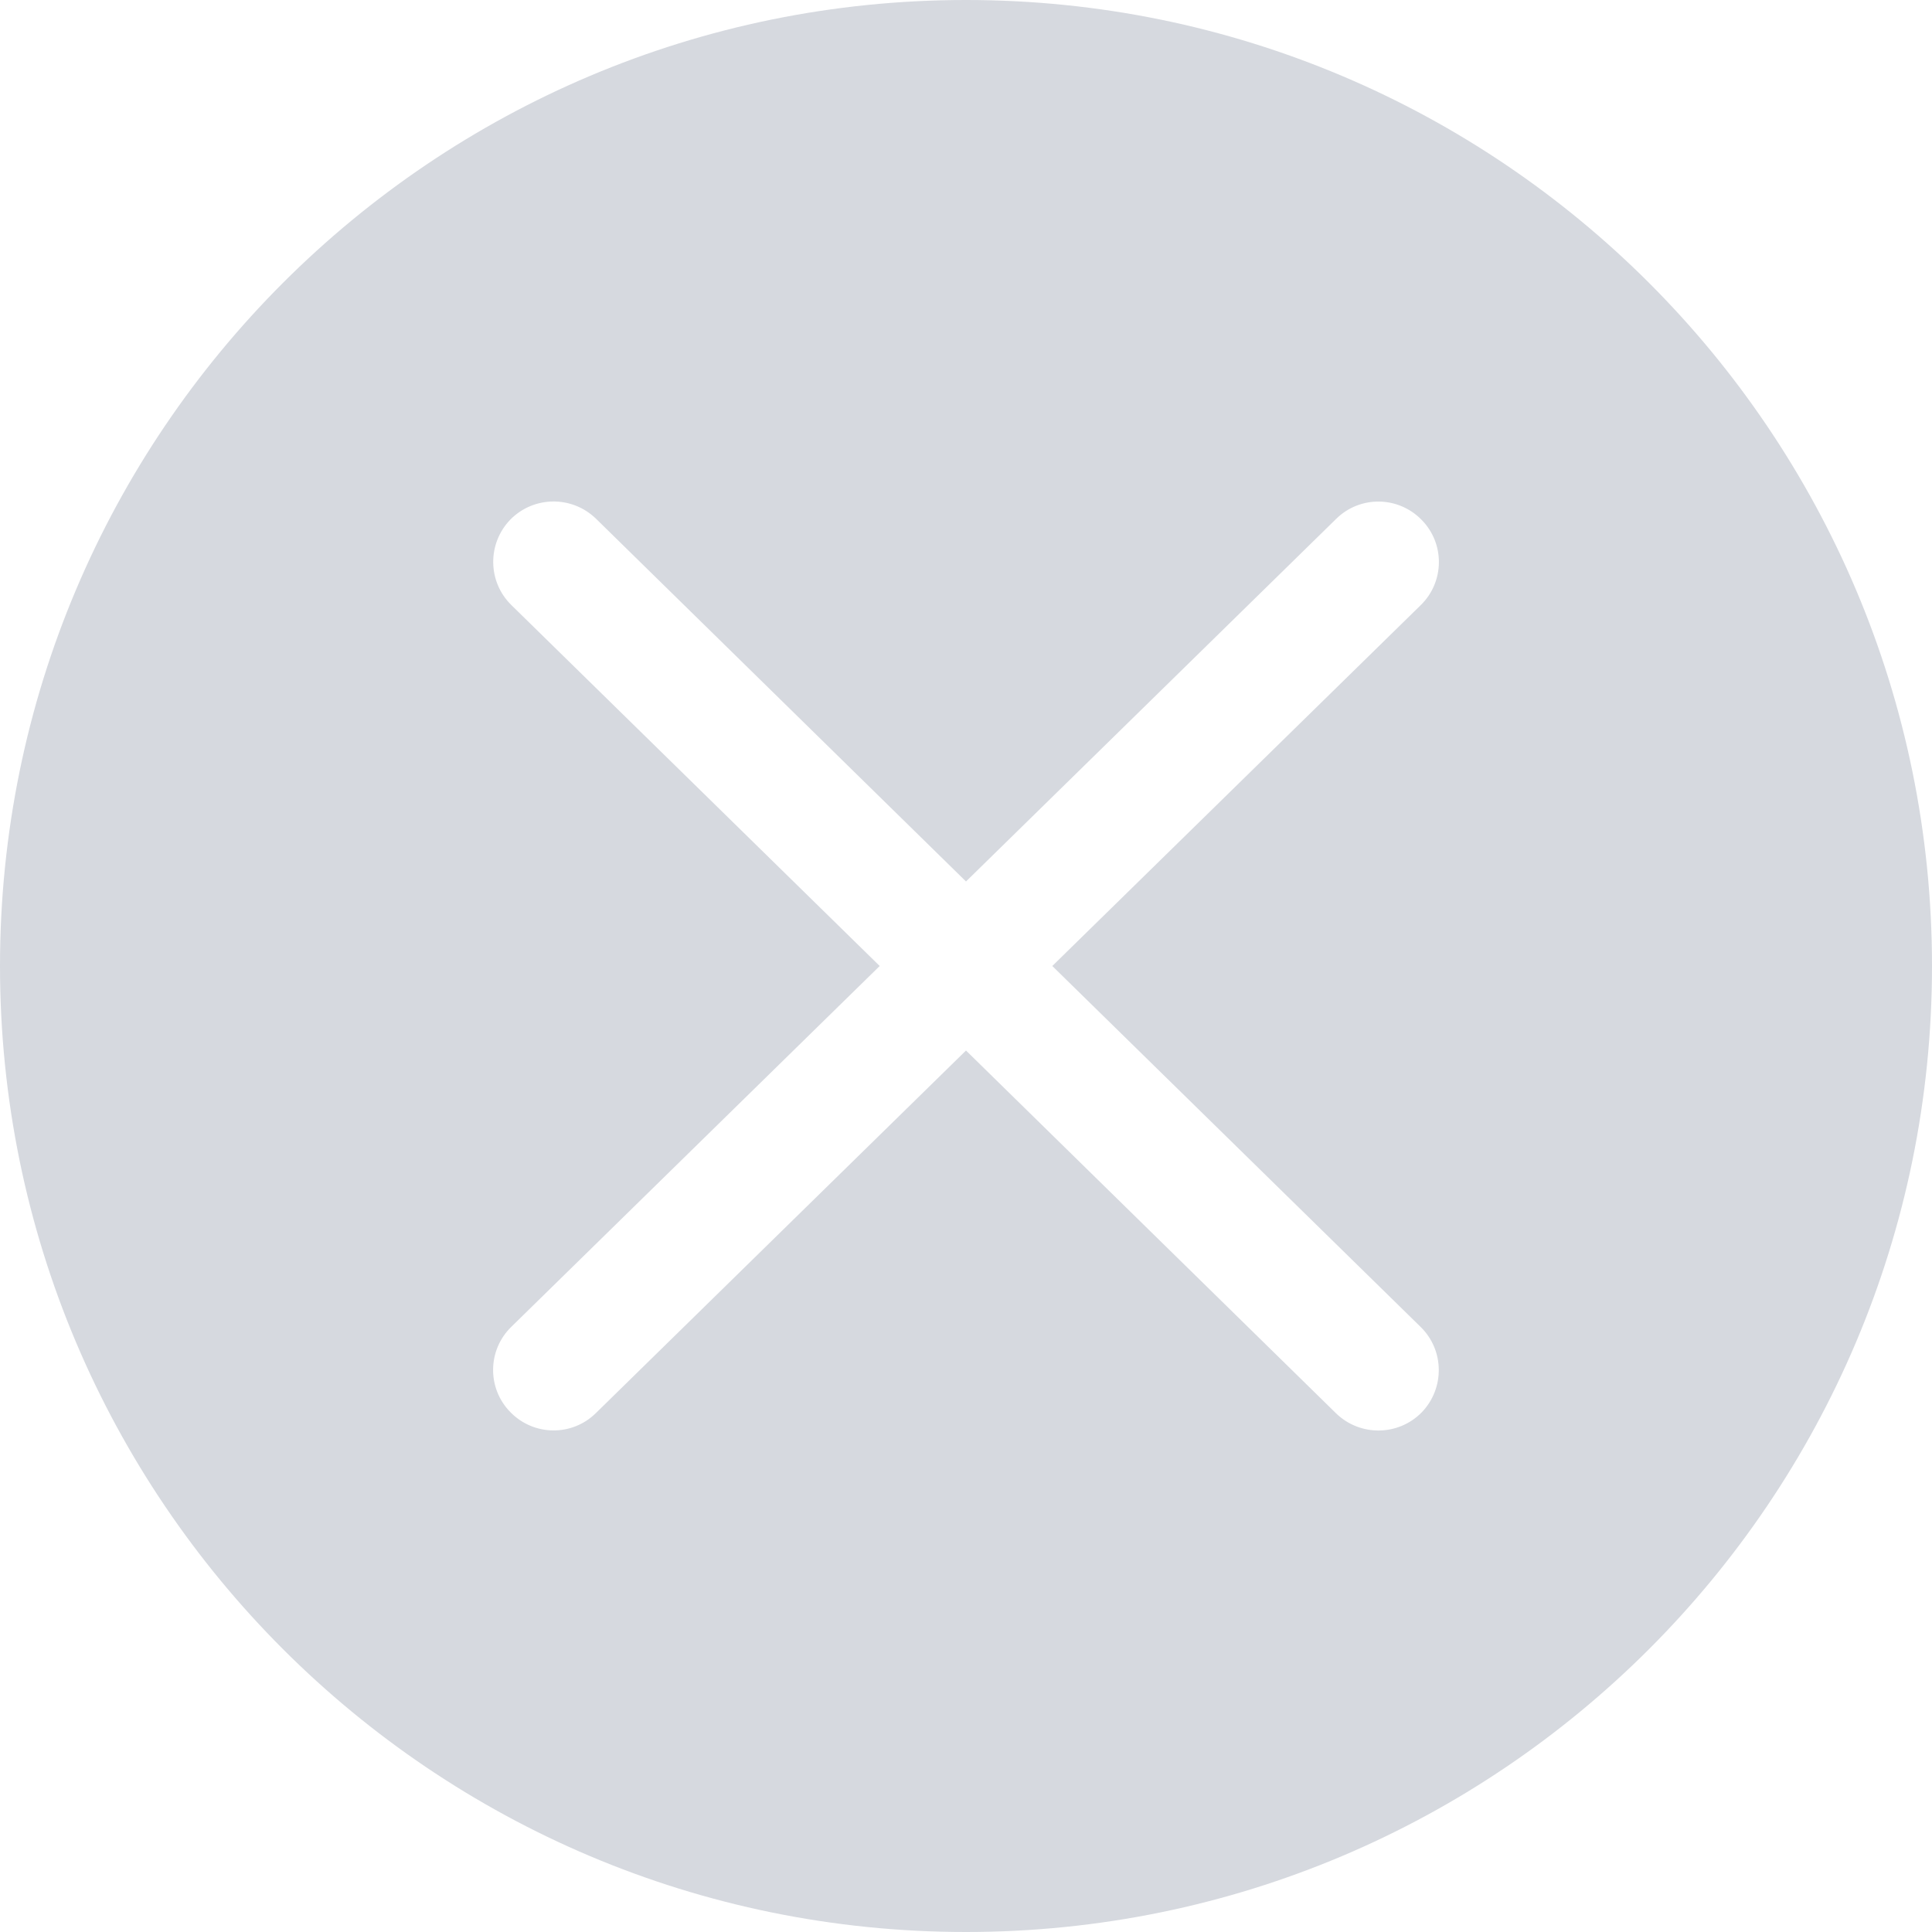
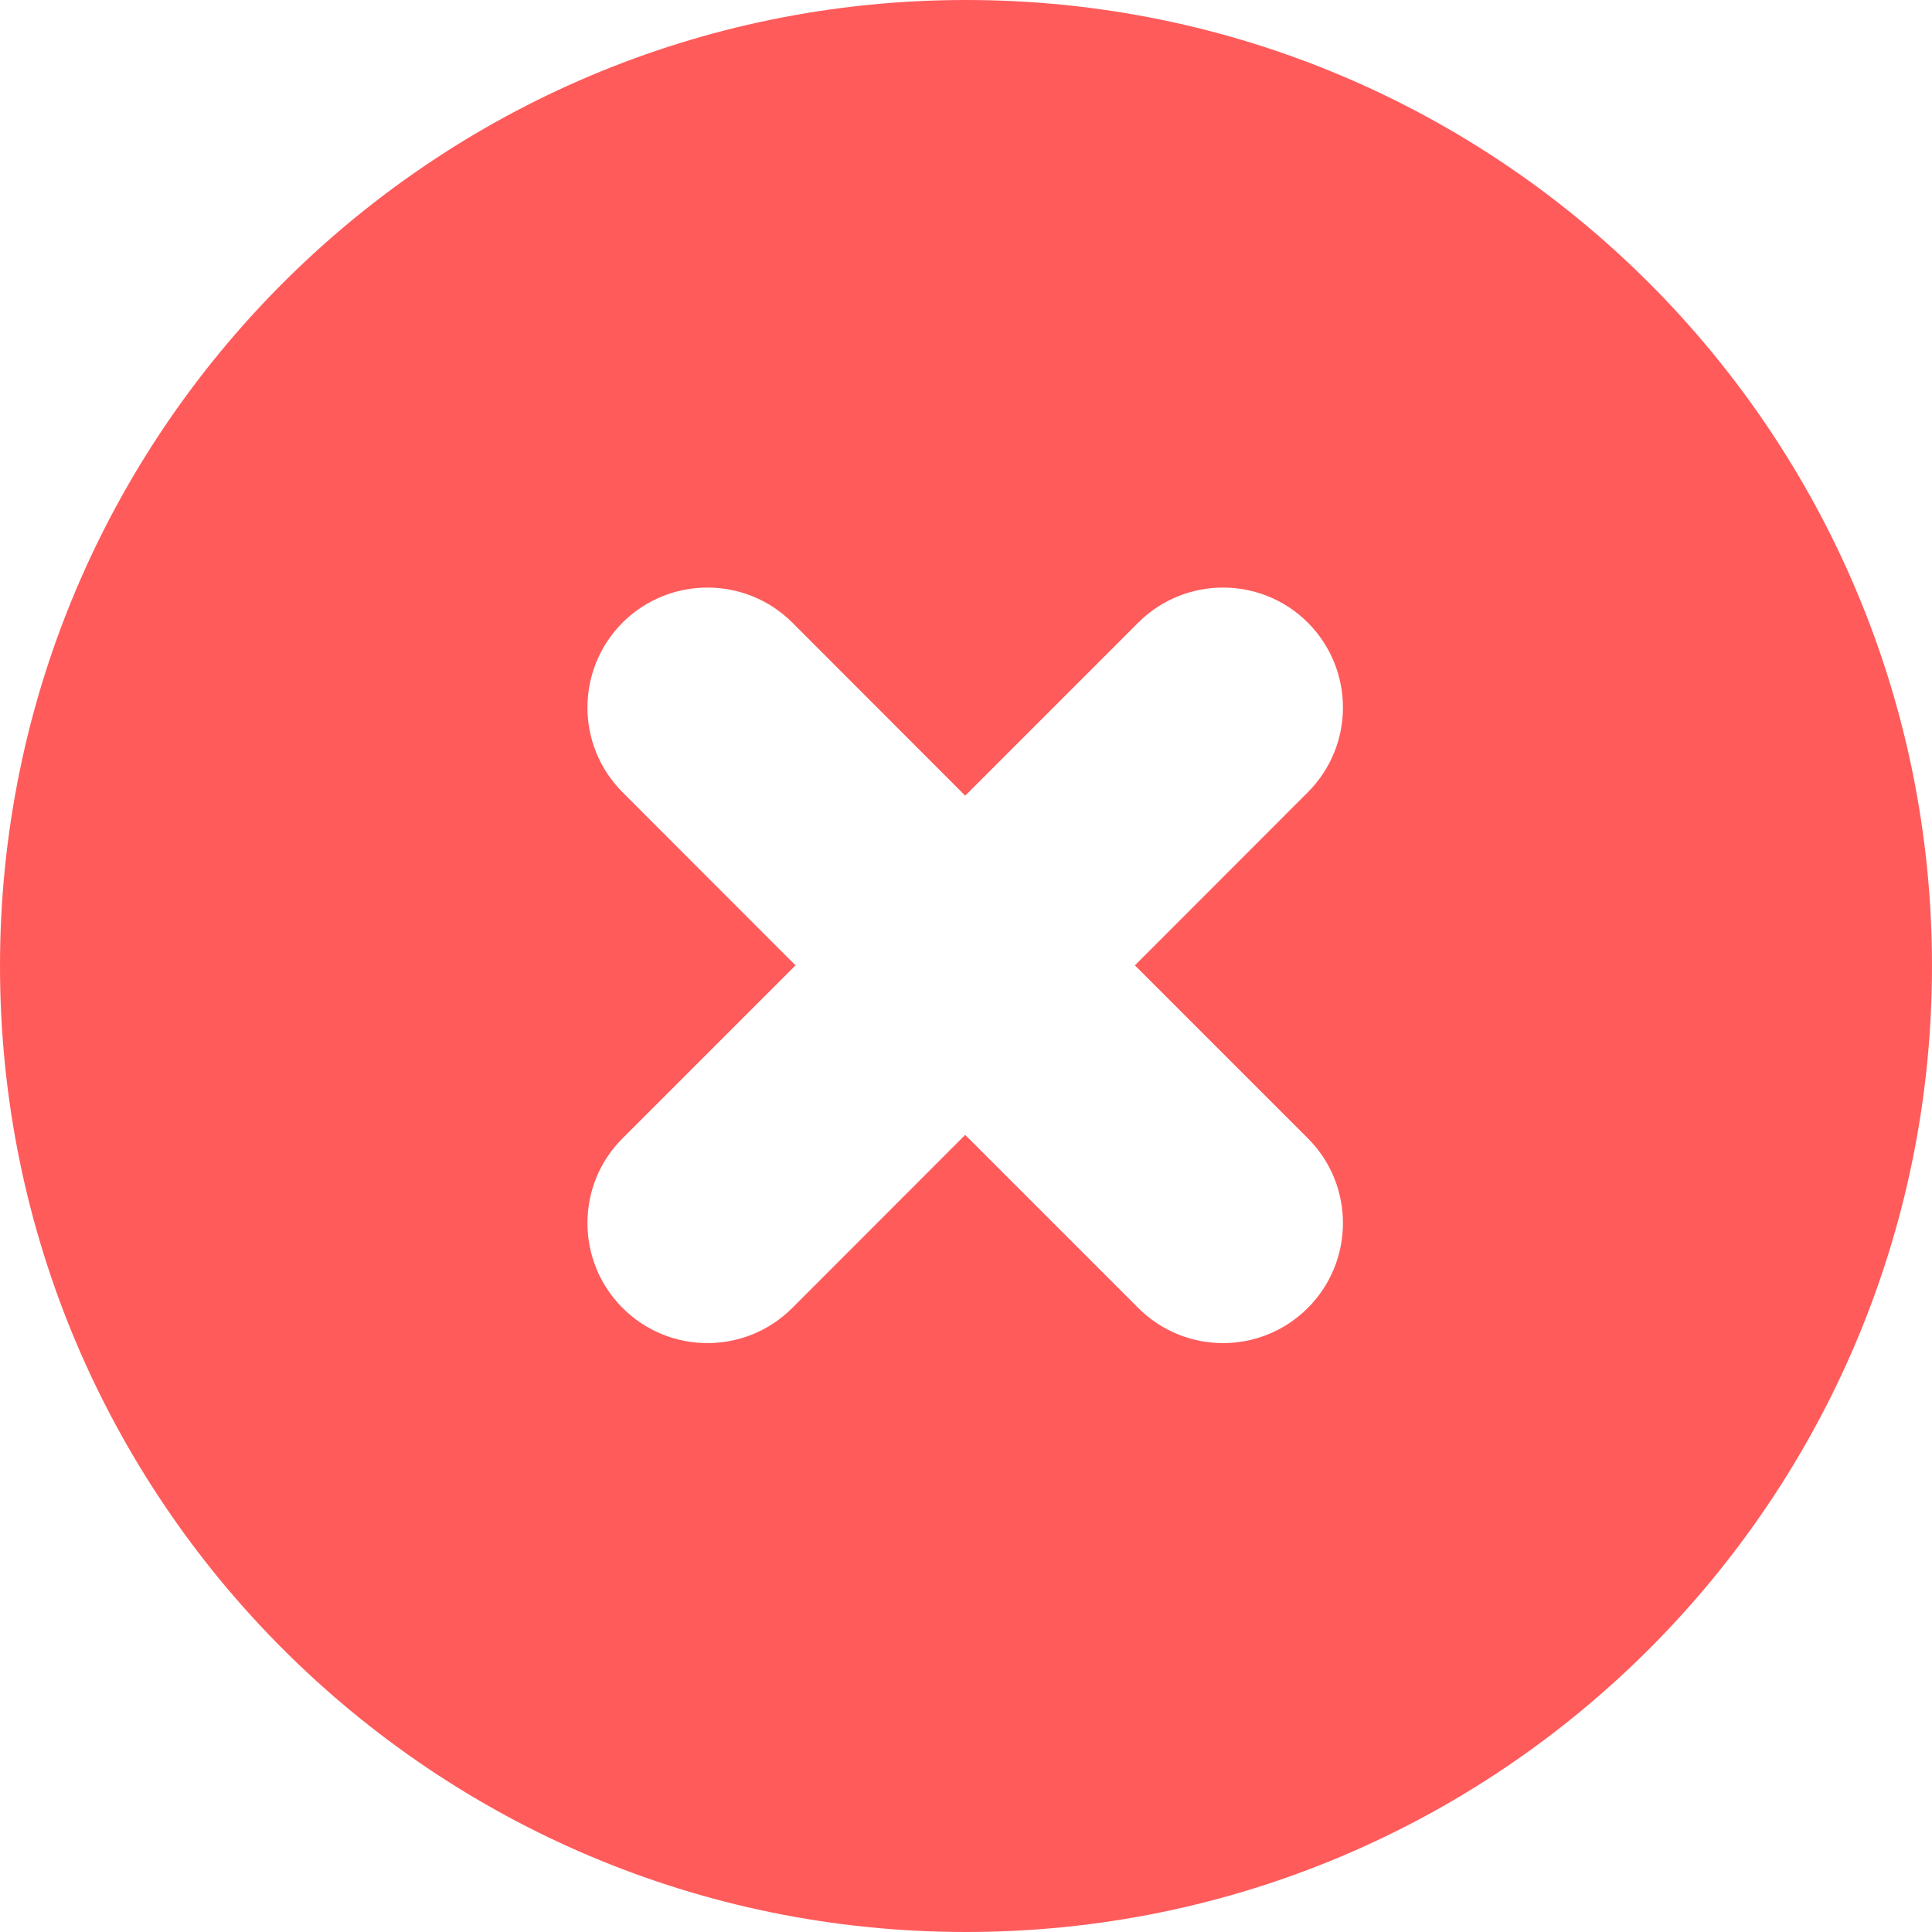
<svg xmlns="http://www.w3.org/2000/svg" width="12px" height="12px" viewBox="0 0 12 12" version="1.1">
  <defs />
-   <g id="Page-1" stroke="none" stroke-width="1" fill="none" fill-rule="evenodd">
-     <g id="Artboard-2" transform="translate(-199, -51)" fill="#D6D9DF">
-       <path d="M205,51 C201.686,51 199,53.686 199,57 C199,60.314 201.686,63 205,63 C208.314,63 211,60.314 211,57 C211,53.686 208.314,51 205,51 L205,51 Z M207.824,59.242 C207.972,59.387 207.974,59.624 207.83,59.773 L207.83,59.773 C207.685,59.92 207.448,59.923 207.299,59.779 L205,57.525 L202.701,59.777 C202.553,59.923 202.315,59.92 202.17,59.771 L202.17,59.771 C202.025,59.624 202.027,59.386 202.176,59.241 L204.464,57 L202.176,54.758 C202.028,54.613 202.026,54.376 202.17,54.227 L202.17,54.227 C202.315,54.08 202.552,54.077 202.701,54.221 L205,56.475 L207.299,54.223 C207.447,54.077 207.685,54.08 207.83,54.229 L207.83,54.229 C207.975,54.376 207.973,54.614 207.824,54.759 L205.536,57 L207.824,59.242 L207.824,59.242 Z" id="Shape" />
-     </g>
+   <g id="Artboard" stroke="none" stroke-width="1" fill="none" fill-rule="evenodd" transform="translate(-26, -15)">
+     <path d="M32,27 C28.686,27 26,24.314 26,21 C26,17.687 28.686,15 32,15 C35.314,15 38,17.687 38,21 C38,24.314 35.314,27 32,27 L32,27 Z M34.123,18.867 C33.832,18.577 33.361,18.577 33.07,18.867 L31.995,19.942 L30.921,18.867 C30.63,18.577 30.158,18.577 29.867,18.867 C29.576,19.159 29.576,19.63 29.867,19.921 L30.941,20.996 L29.867,22.07 C29.576,22.36 29.576,22.833 29.867,23.124 C30.158,23.415 30.63,23.415 30.921,23.124 L31.995,22.049 L33.07,23.124 C33.361,23.415 33.832,23.415 34.123,23.124 C34.414,22.833 34.414,22.36 34.123,22.07 L33.049,20.996 L34.123,19.921 C34.414,19.63 34.414,19.159 34.123,18.867 L34.123,18.867 Z" id="Close-Circle-Icon" fill="#FF5B5B" />
  </g>
</svg>
